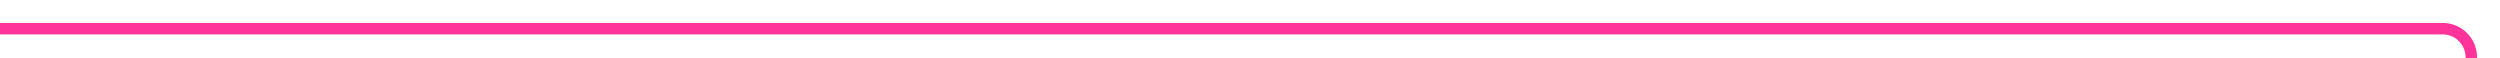
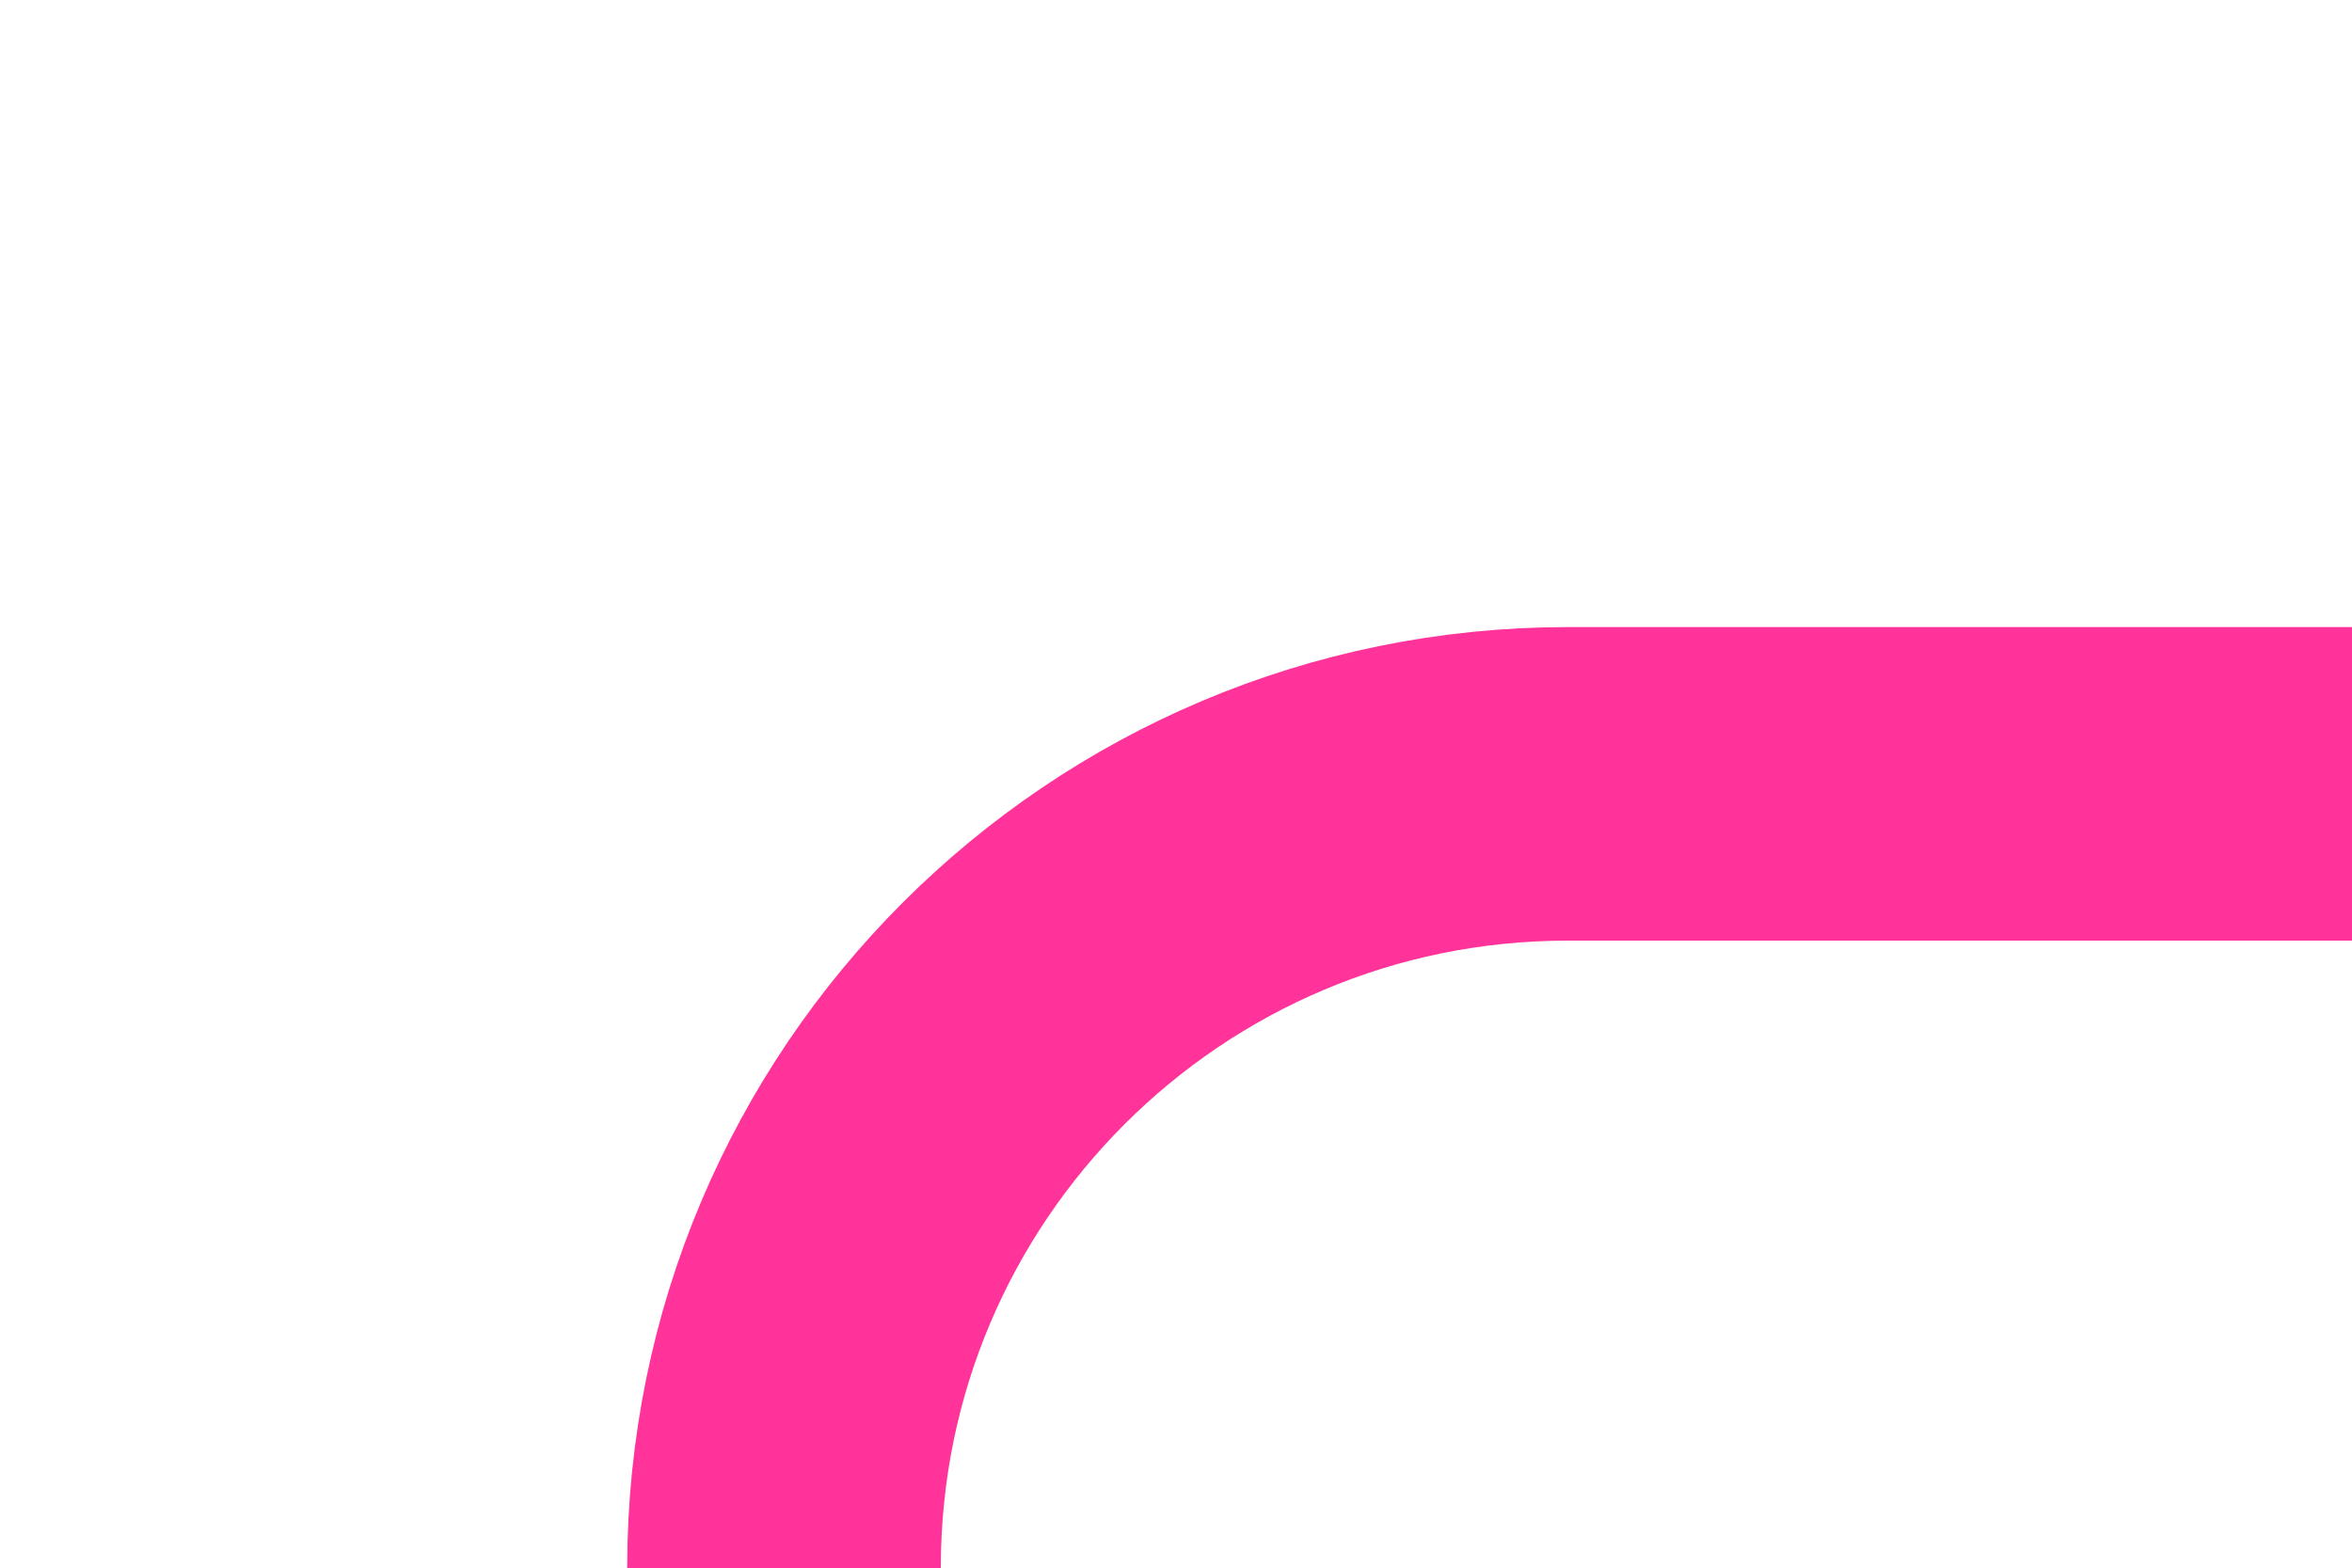
- <svg xmlns="http://www.w3.org/2000/svg" version="1.1" width="436px" height="10px" preserveAspectRatio="xMinYMid meet" viewBox="672 1140  436 8">
-   <path d="M 672 1144  L 1098 1144  A 5 5 0 0 1 1103 1149 L 1103 1242  A 5 5 0 0 0 1108 1247 L 1534 1247  " stroke-width="2" stroke="#ff3399" fill="none" />
+ <svg xmlns="http://www.w3.org/2000/svg" version="1.1" width="15px" height="10px" preserveAspectRatio="xMinYMid meet" viewBox="1825 778  15 8">
+   <path d="M 1840 782  L 1835 782  A 5 5 0 0 0 1830 787 L 1830 995  A 5 5 0 0 0 1835 1000 L 2157 1000  A 5 5 0 0 1 2162 1005 L 2162 1015  " stroke-width="2" stroke="#ff3399" fill="none" />
</svg>
